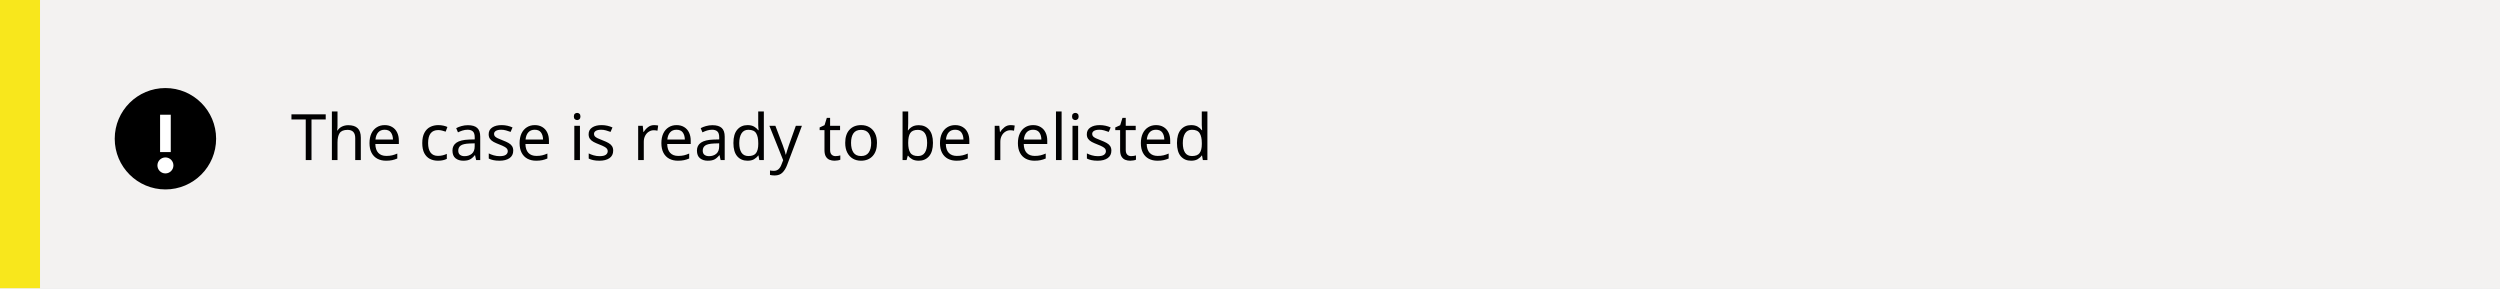
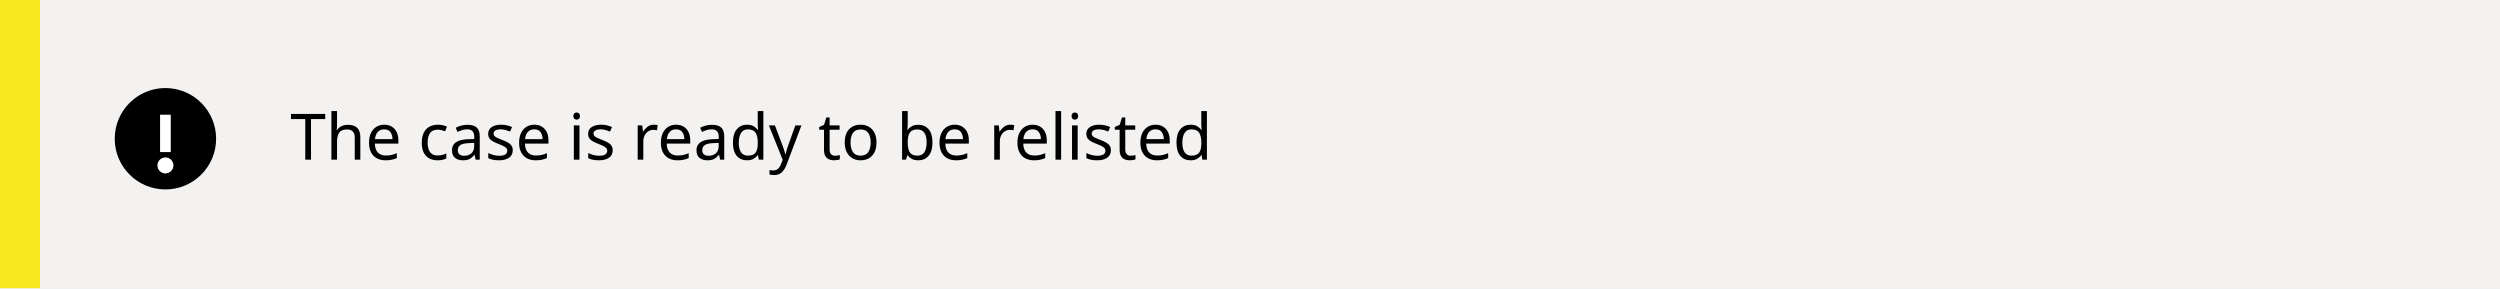
<svg xmlns="http://www.w3.org/2000/svg" version="1.1" id="Layer_1" x="0px" y="0px" width="937px" height="108px" viewBox="0 0 937 108" style="enable-background:new 0 0 937 108;" xml:space="preserve">
  <style type="text/css">
- 	.st0{fill-rule:evenodd;clip-rule:evenodd;fill:#F3F2F1;}
- 	.st1{fill:none;stroke:#008242;stroke-width:3;stroke-miterlimit:10;}
- 	.st2{fill:#008242;}
- 	.st3{fill:#FFFFFF;}
- 	.st4{fill:none;stroke:#FFFFFF;stroke-width:4;stroke-miterlimit:10;}
- 	.st5{fill:#F3F2F1;}
+ 	.st0{fill:#F3F2F1;}
+ 	.st1{fill-rule:evenodd;clip-rule:evenodd;fill:#F3F2F1;}
+ 	.st2{fill:none;stroke:#008242;stroke-width:3;stroke-miterlimit:10;}
+ 	.st3{fill:#008242;}
+ 	.st4{fill:#FFFFFF;}
+ 	.st5{fill:none;stroke:#FFFFFF;stroke-width:4;stroke-miterlimit:10;}
	.st6{fill:#1D70B8;}
	.st7{fill:#F8F8F8;}
	.st8{fill:#FFFFFF;stroke:#979797;stroke-width:3;}
	.st9{fill:#D7D7D7;}
	.st10{fill:none;stroke:#979797;}
	.st11{fill:none;stroke:#979797;stroke-linecap:square;}
	.st12{fill:#C9E1F1;}
	.st13{fill:#FFFFFF;stroke:#000000;stroke-width:3;}
	.st14{fill:none;stroke:#FF0000;stroke-width:2;}
	.st15{fill:#9B9B9B;}
	.st16{fill-rule:evenodd;clip-rule:evenodd;fill:#D8D8D8;}
	.st17{fill:#FFFFFF;stroke:#9B9B9B;}
	.st18{fill:none;stroke:#9B9B9B;}
	.st19{fill:#FFFFFF;stroke:#FF0000;stroke-width:2;}
	.st20{fill-rule:evenodd;clip-rule:evenodd;fill:#F8E71C;}
	.st21{fill-rule:evenodd;clip-rule:evenodd;}
	.st22{fill:none;stroke:#FFFFFF;stroke-width:4;stroke-linecap:square;}
	.st23{fill-rule:evenodd;clip-rule:evenodd;fill:#FFFFFF;}
- 	.st24{fill-rule:evenodd;clip-rule:evenodd;fill:none;}
- 	.st25{font-family:'Arial-BoldMT';}
- 	.st26{font-size:24px;}
- 	.st27{fill-rule:evenodd;clip-rule:evenodd;fill:#00703C;}
- 	.st28{fill:#B10E1E;}
- 	.st29{fill-rule:evenodd;clip-rule:evenodd;fill:#B10E1E;}
- 	.st30{fill-rule:evenodd;clip-rule:evenodd;fill:#B10E1E;stroke:#979797;}
- 	.st31{fill-rule:evenodd;clip-rule:evenodd;fill:#D0021B;}
+ 	.st24{fill-rule:evenodd;clip-rule:evenodd;fill:#00703C;}
+ 	.st25{fill:#B10E1E;}
+ 	.st26{fill-rule:evenodd;clip-rule:evenodd;fill:#B10E1E;}
+ 	.st27{fill-rule:evenodd;clip-rule:evenodd;fill:#B10E1E;stroke:#979797;}
+ 	.st28{fill-rule:evenodd;clip-rule:evenodd;fill:#D0021B;}
+ 	.st29{fill:none;stroke:#DF0A15;stroke-miterlimit:10;}
+ 	.st30{fill:#F7931E;}
+ 	.st31{fill:none;}
+ 	.st32{font-family:'Arial-BoldMT';}
+ 	.st33{font-size:24px;}
</style>
-   <rect id="Rectangle-Copy-21_11_" class="st0" width="937" height="108" />
-   <rect x="109" y="39.4" class="st24" width="671.2" height="29.6" />
-   <text transform="matrix(1 0 0 1 108.9999 60.0003)" class="st25 st26">The case is ready to be relisted</text>
+   <rect id="Rectangle-Copy-21_11_" class="st1" width="937" height="108" />
  <rect id="Rectangle-Copy-22_10_" class="st20" width="15" height="108" />
  <g id="Group-2-Copy-2_4_" transform="translate(43, 33)">
    <circle id="Oval_5_" class="st21" cx="19" cy="19" r="19" />
    <line id="Line-3_4_" class="st22" x1="19" y1="12" x2="19" y2="22" />
    <circle class="st23" cx="19" cy="29" r="3" />
  </g>
+   <rect x="108.8" y="42.7" class="st31" width="793.5" height="64.4" />
+   <text transform="matrix(1 0 0 1 108.8184 59.8499)" class="st32 st33">The case is ready to be relisted</text>
</svg>
